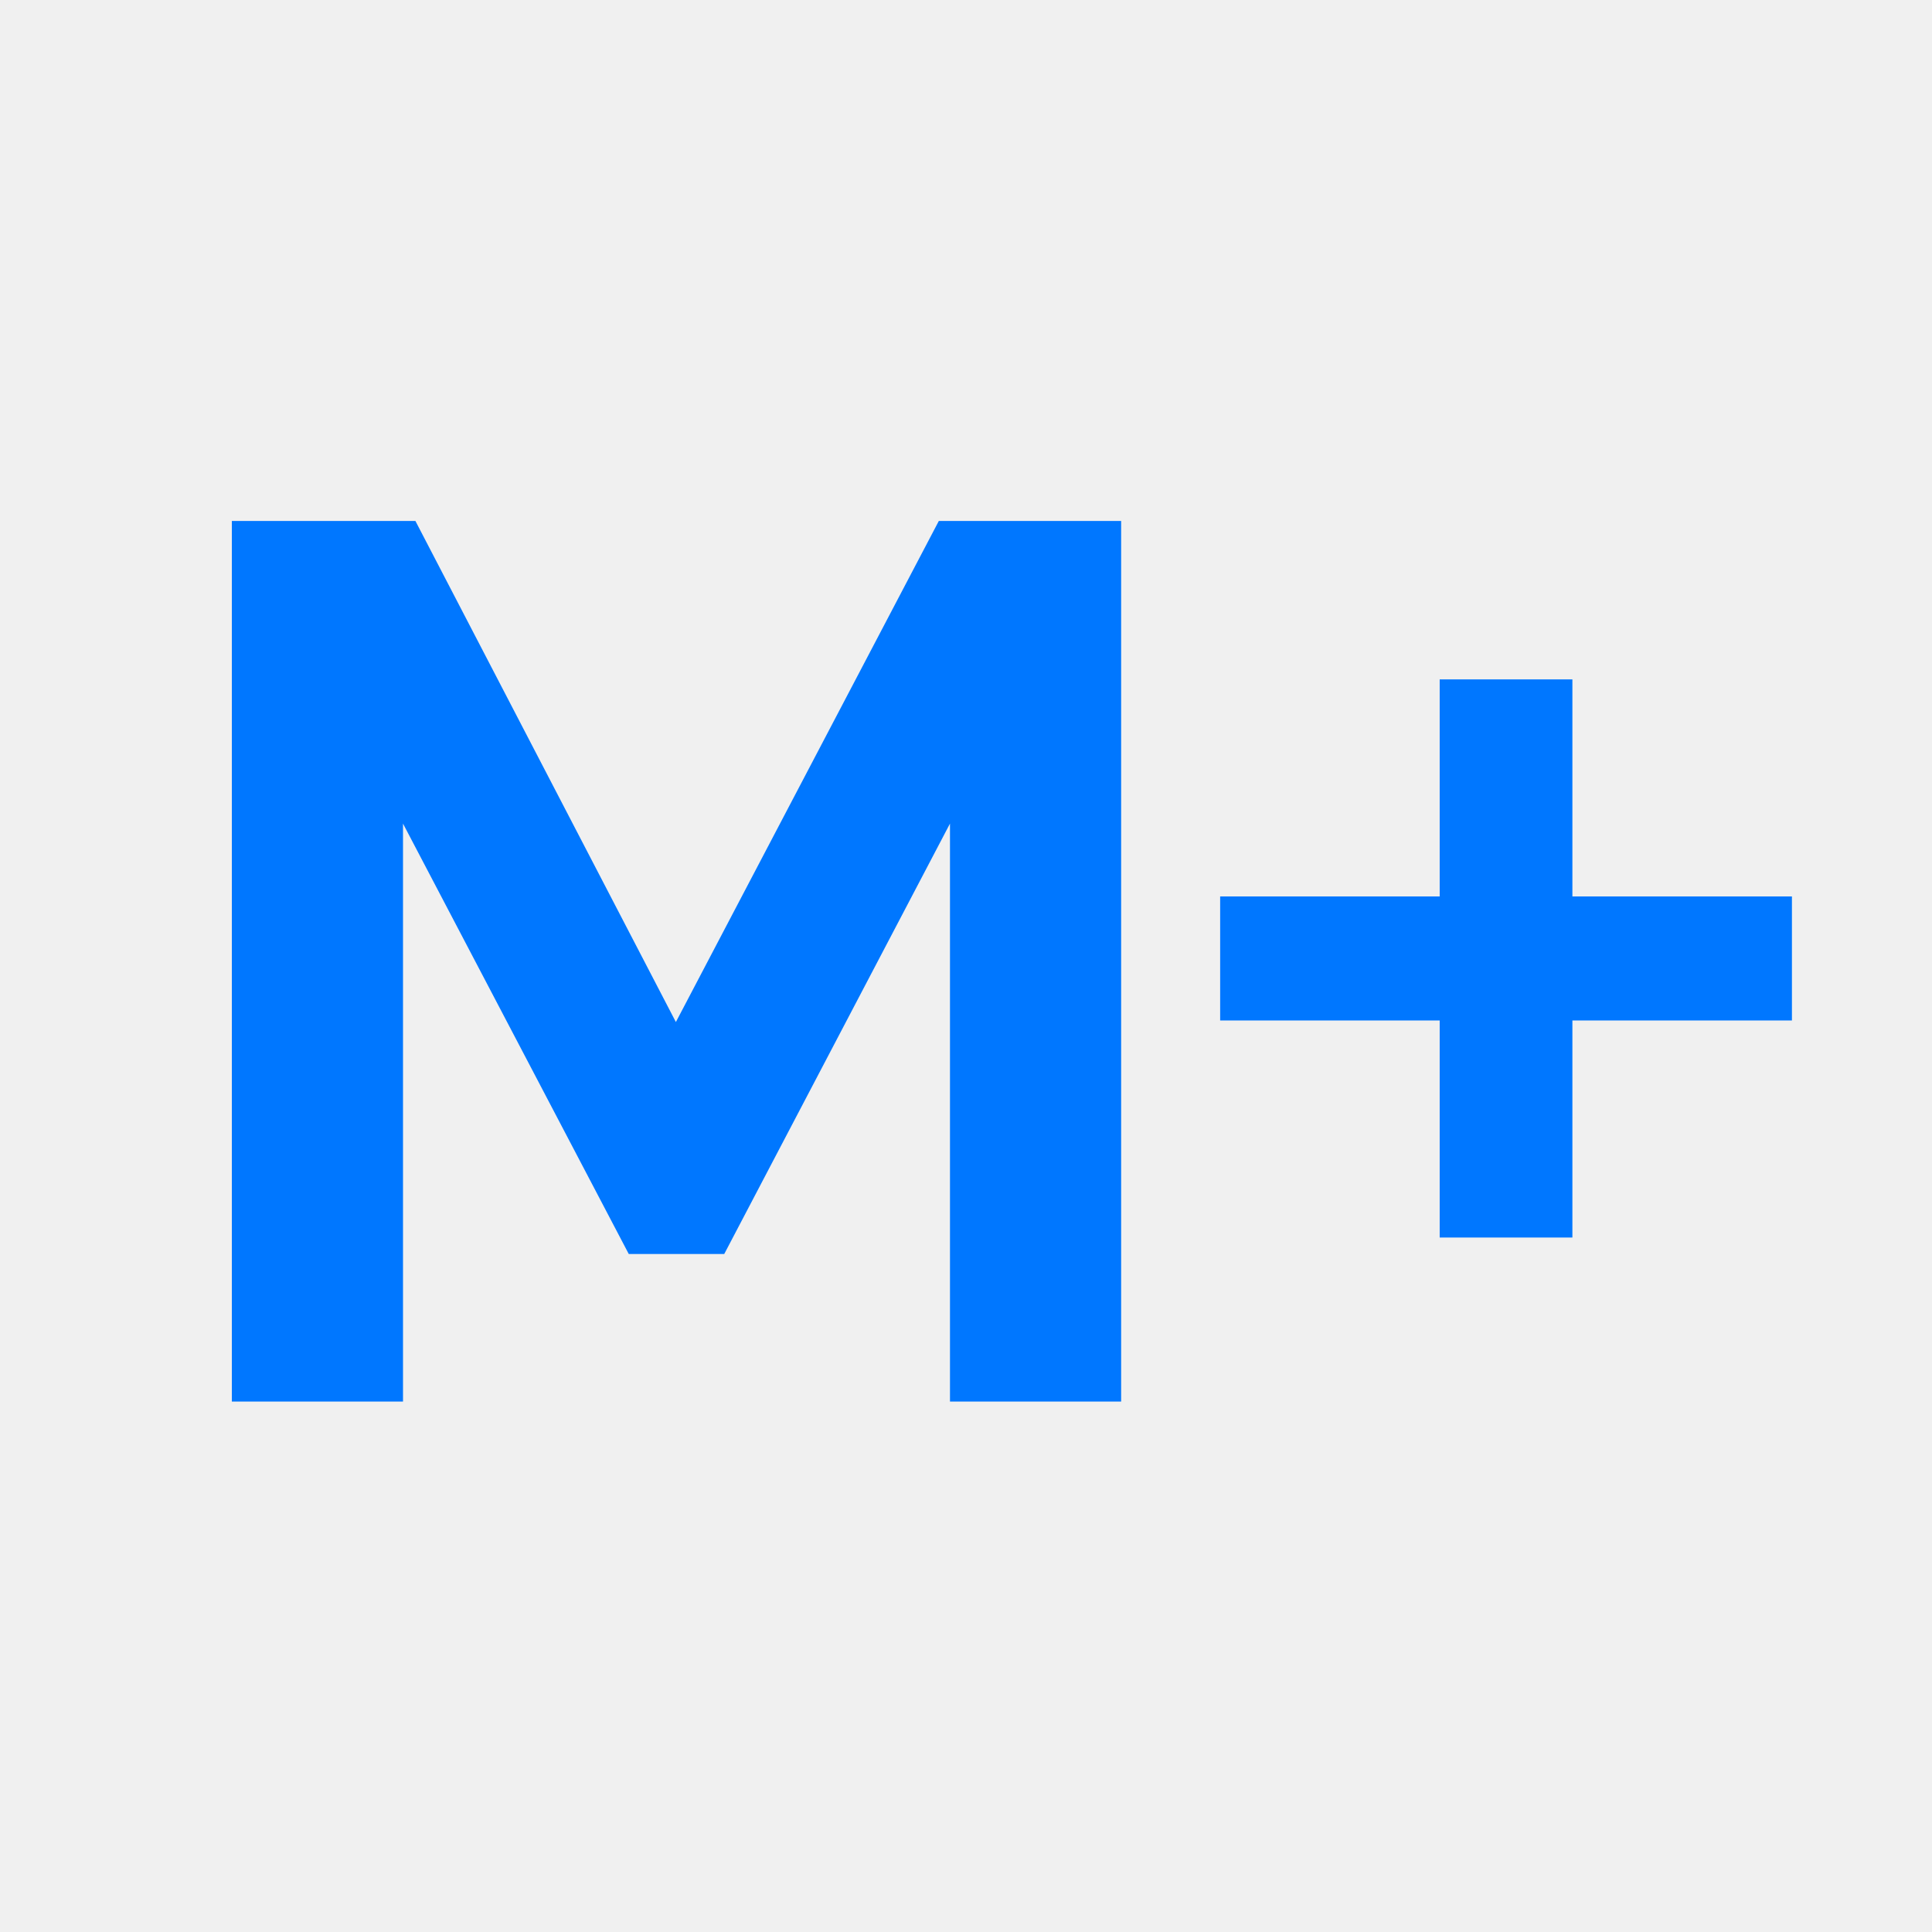
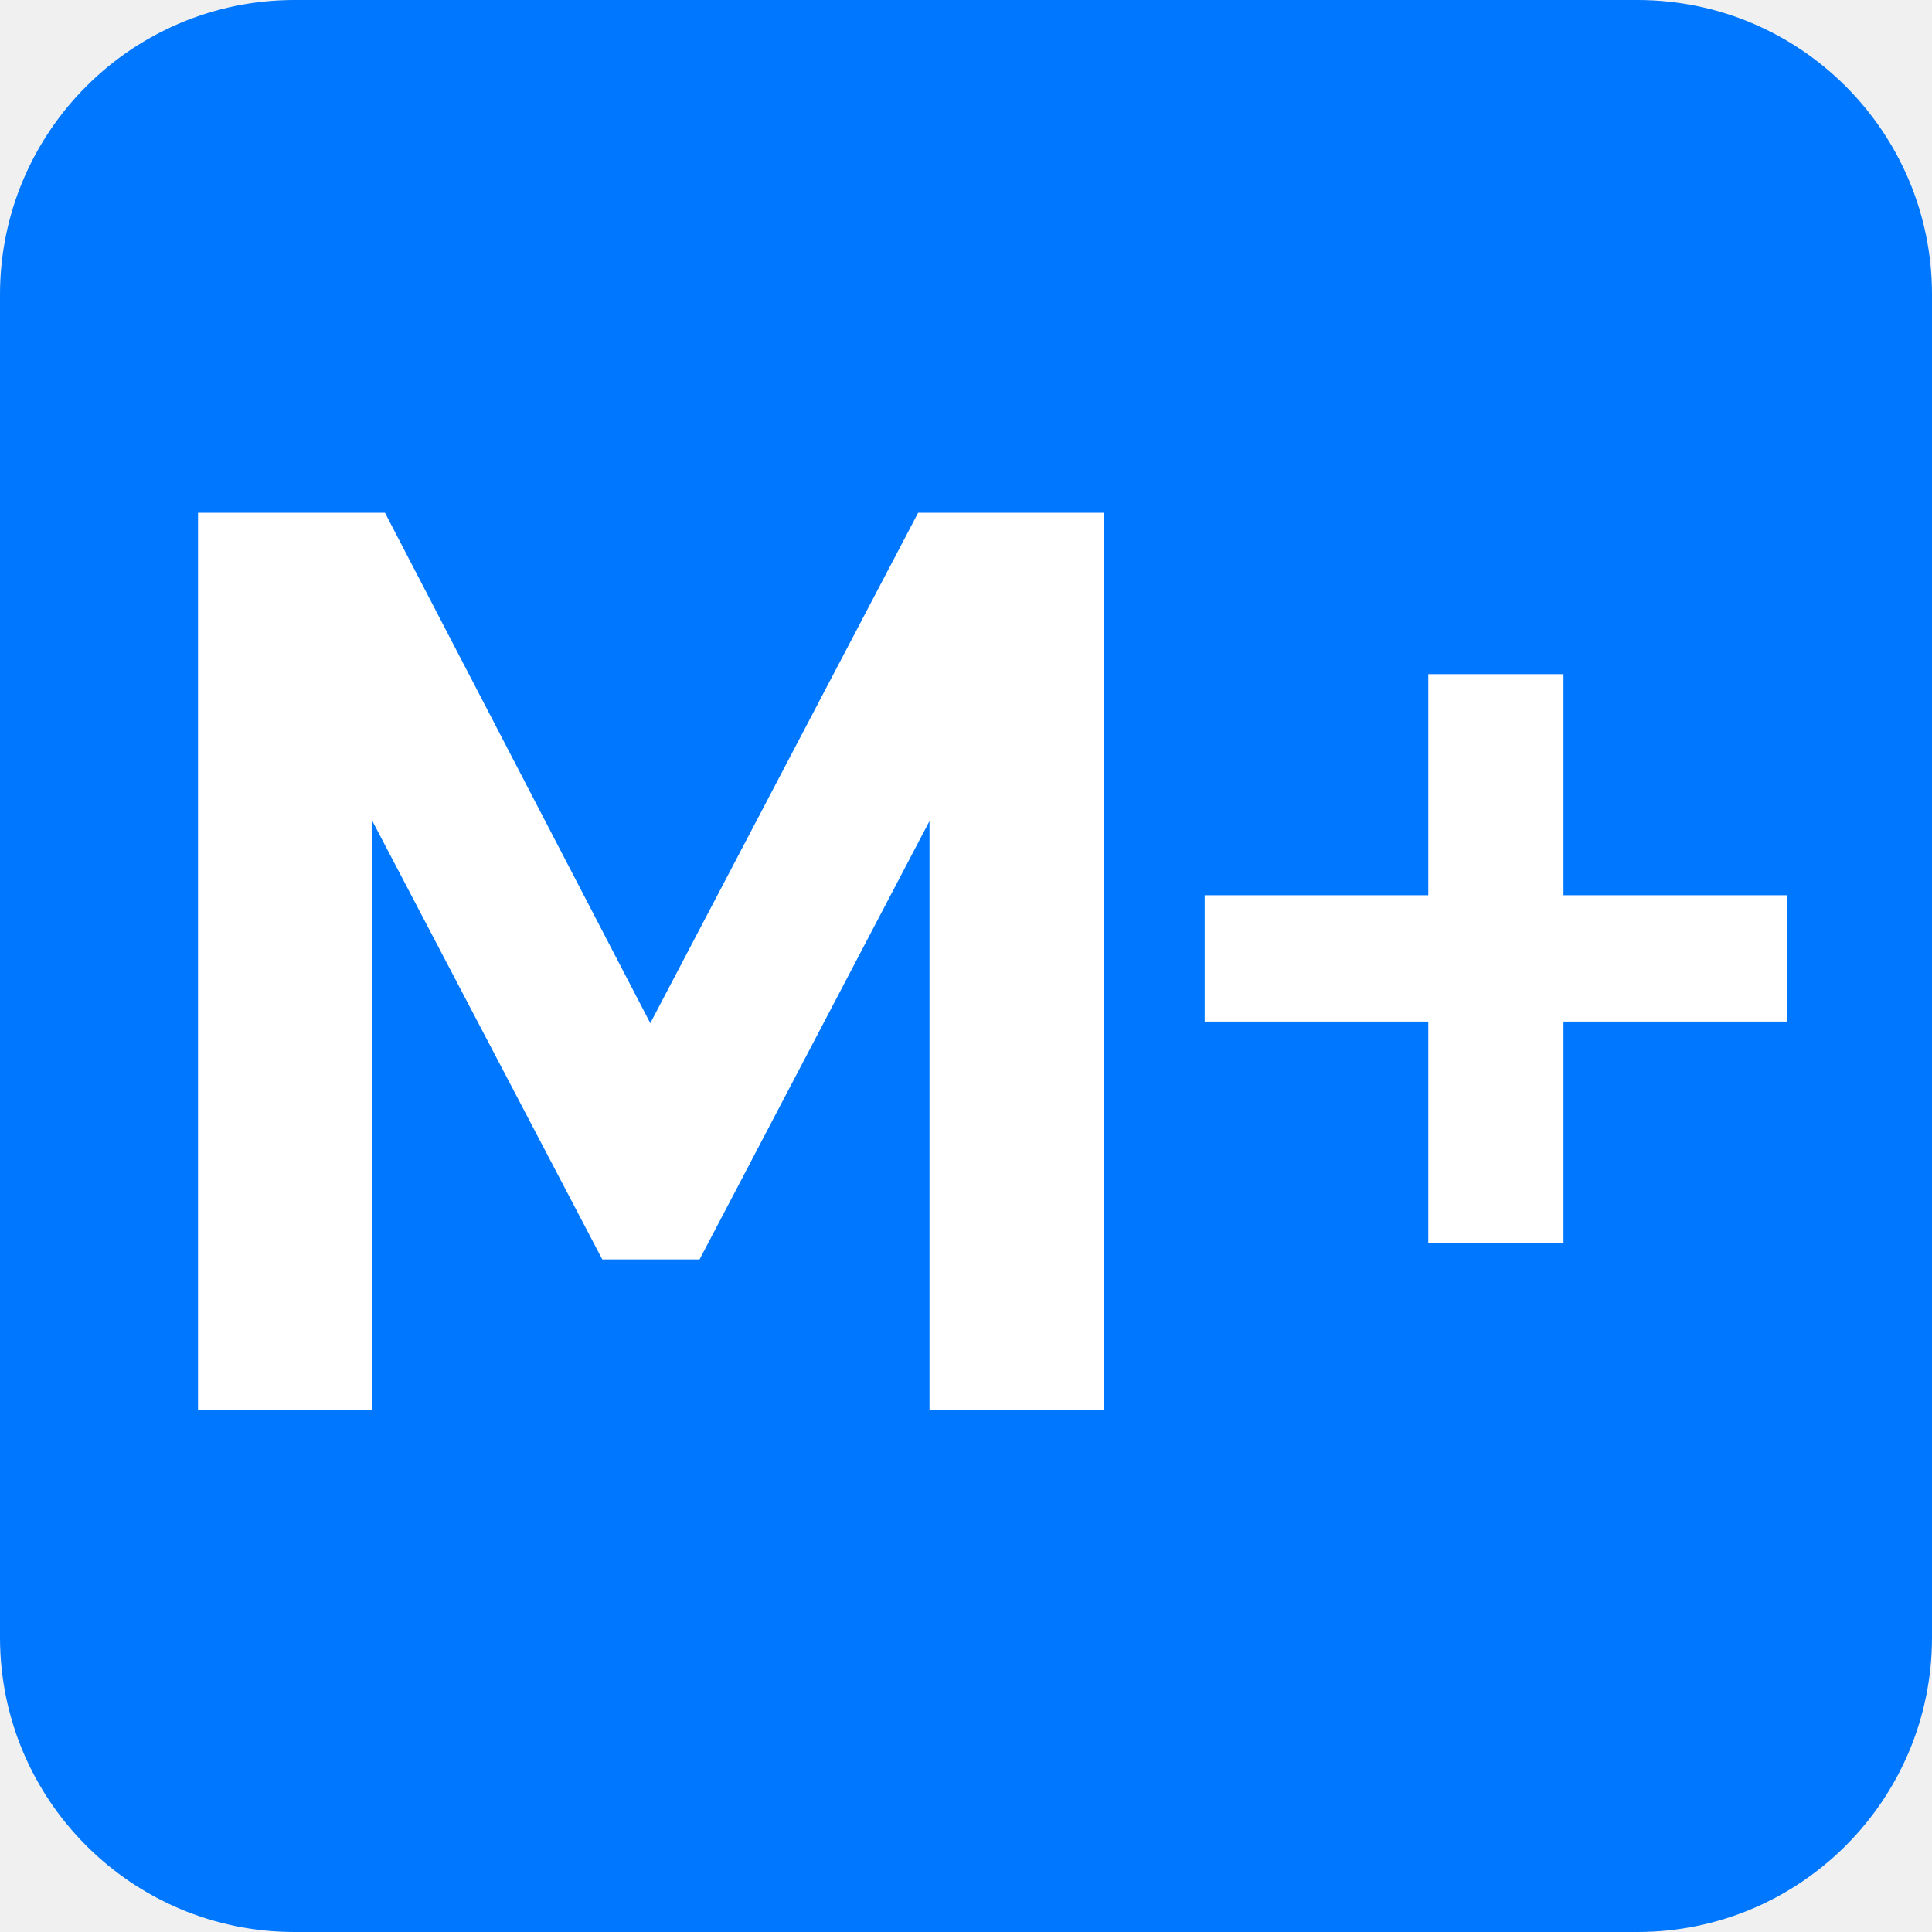
<svg xmlns="http://www.w3.org/2000/svg" width="400" height="400" viewBox="0 0 400 400" fill="none">
-   <path d="M196.683 290.18V170.516L149.948 259.622H130.175L83.439 170.516V290.18H48.002V107.86H86.007L139.933 211.602L194.372 107.86H232.12V290.18H196.683Z" fill="#0077FF" />
-   <path d="M298.072 256.216V140.661H325.548V256.216H298.072ZM252.62 211.278V185.599H371V211.278H252.62Z" fill="#0077FF" />
+   <rect width="400" height="400" rx="61" fill="#0077FF" />
+   <path d="M192.443 291.875V169.987L144.838 260.749H124.698L77.094 169.987V291.875H40.998V106.166H79.709L134.637 211.837L190.089 106.166H228.538V291.875H192.443Z" fill="white" />
+   <path d="M295.716 257.28V139.577H323.703V257.28H295.716ZM249.419 211.506V185.35H370V211.506H249.419Z" fill="white" />
</svg>
